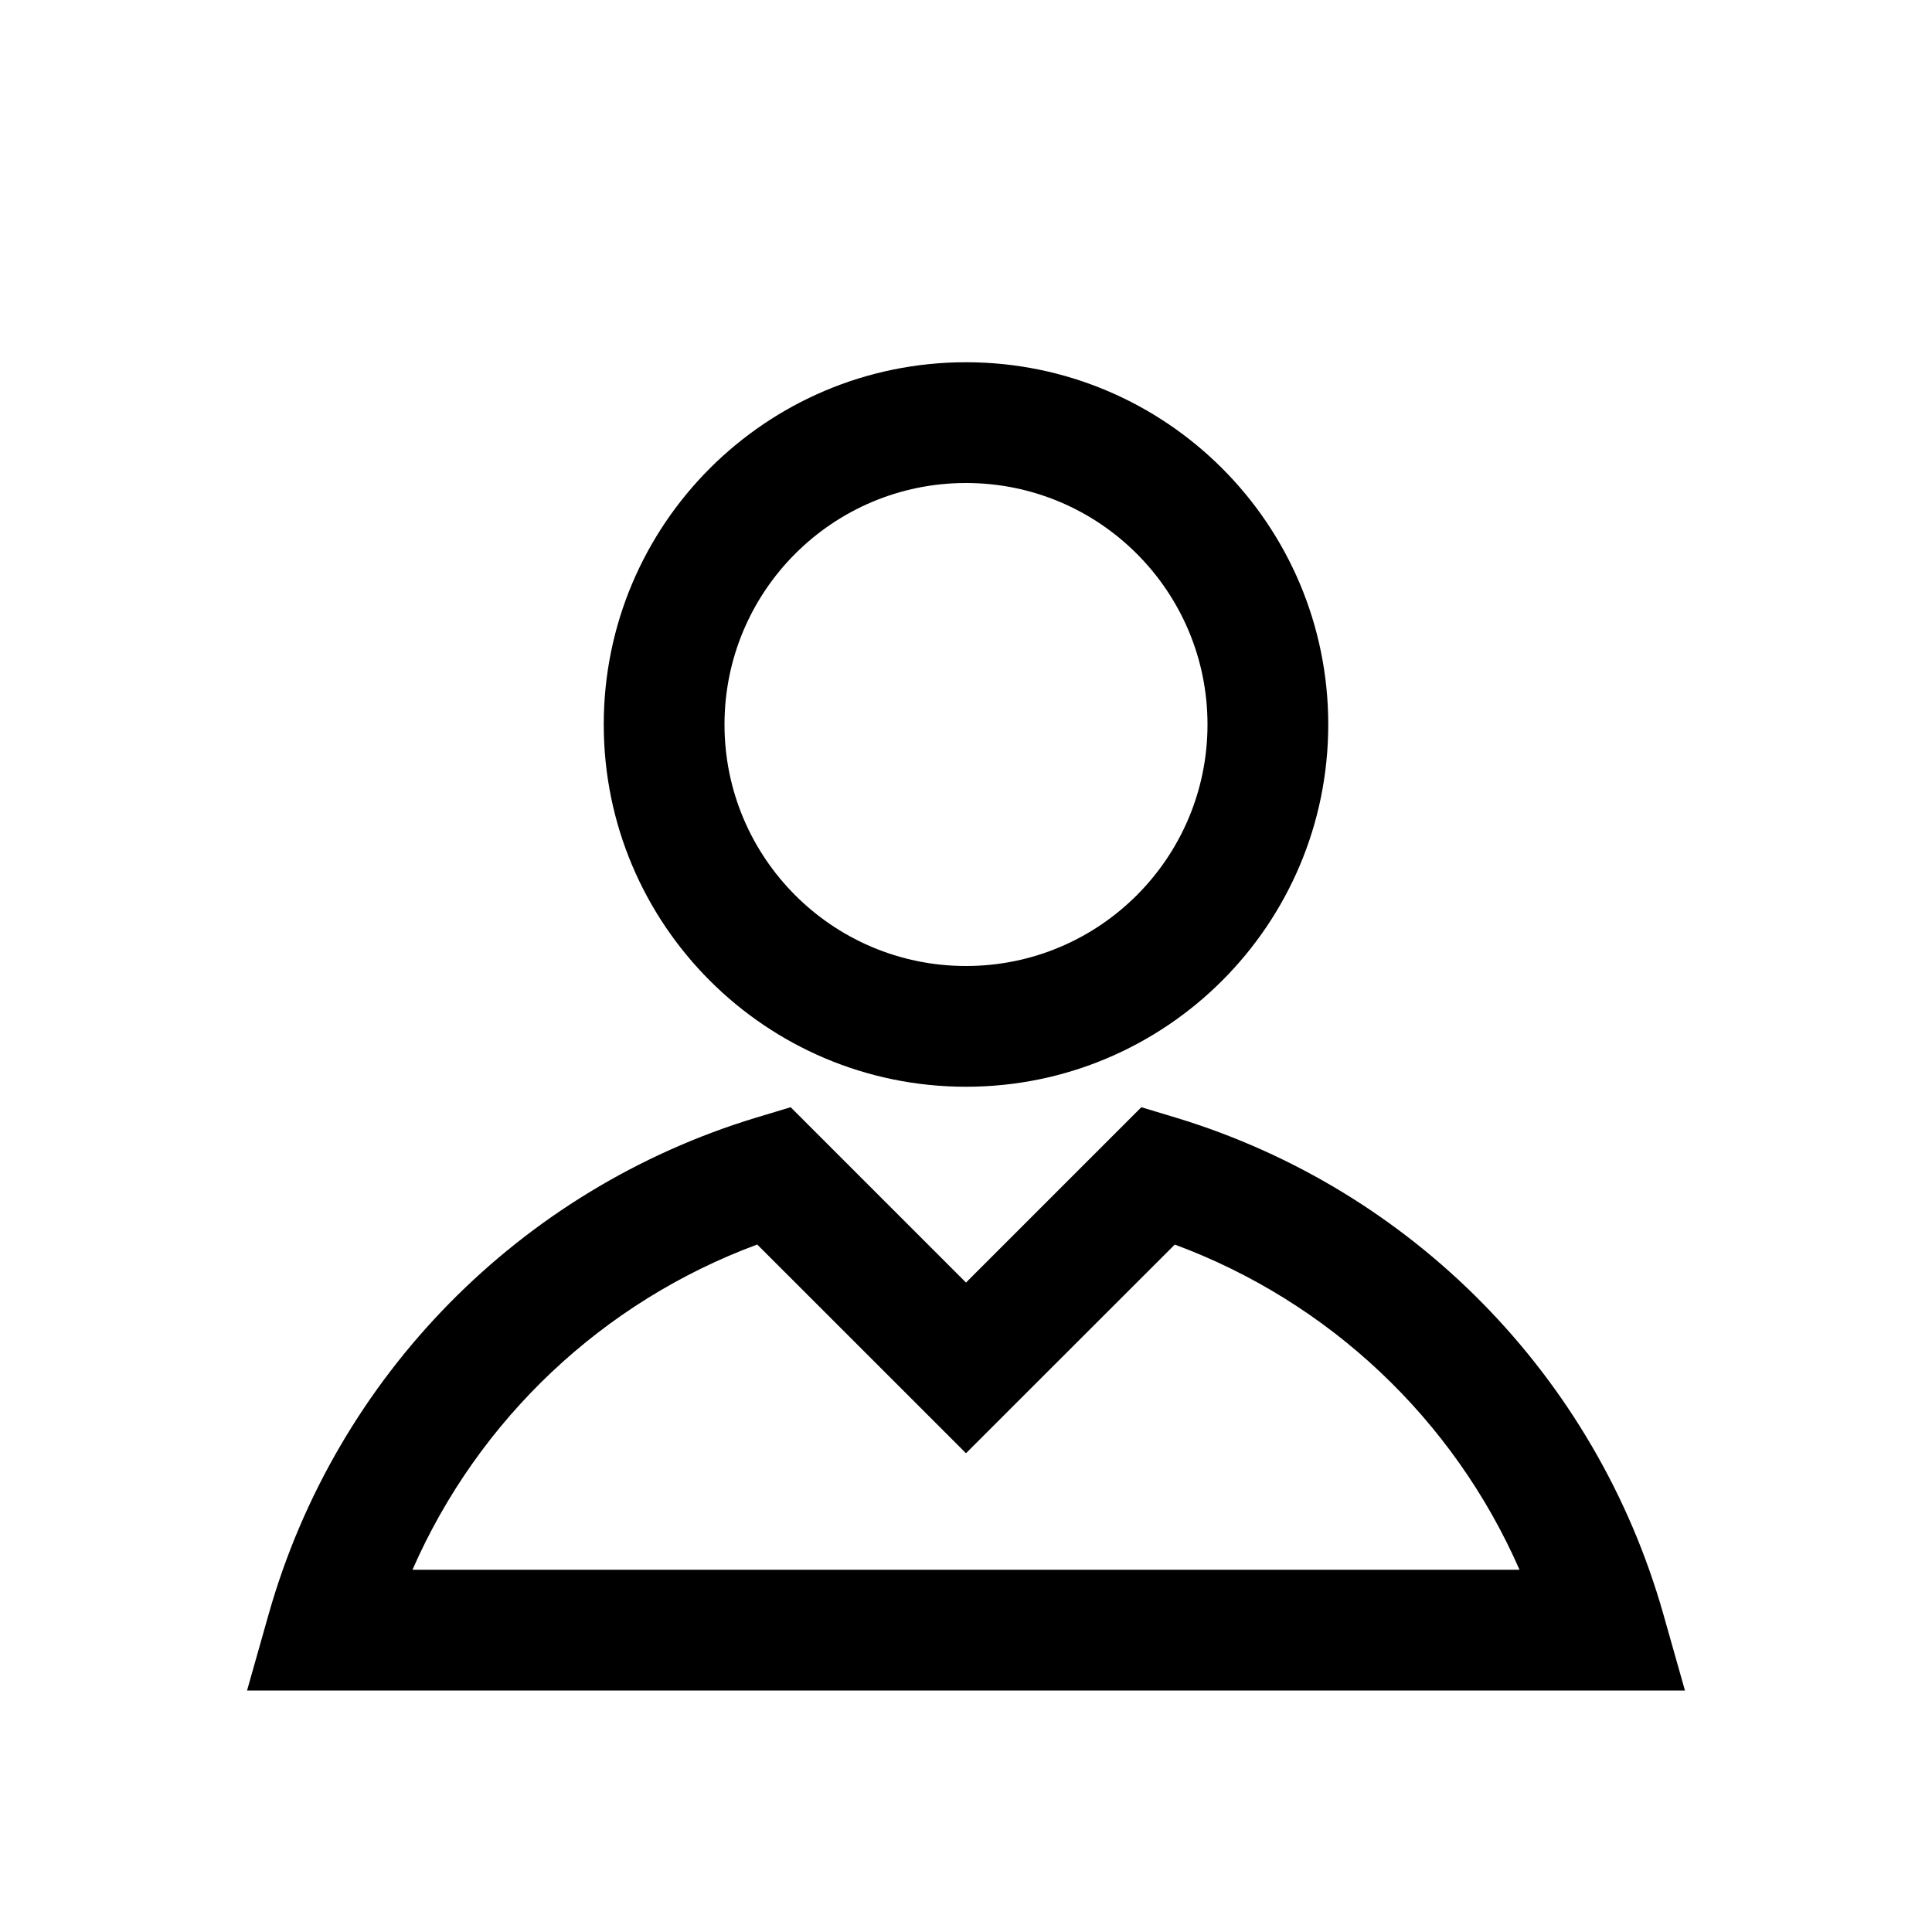
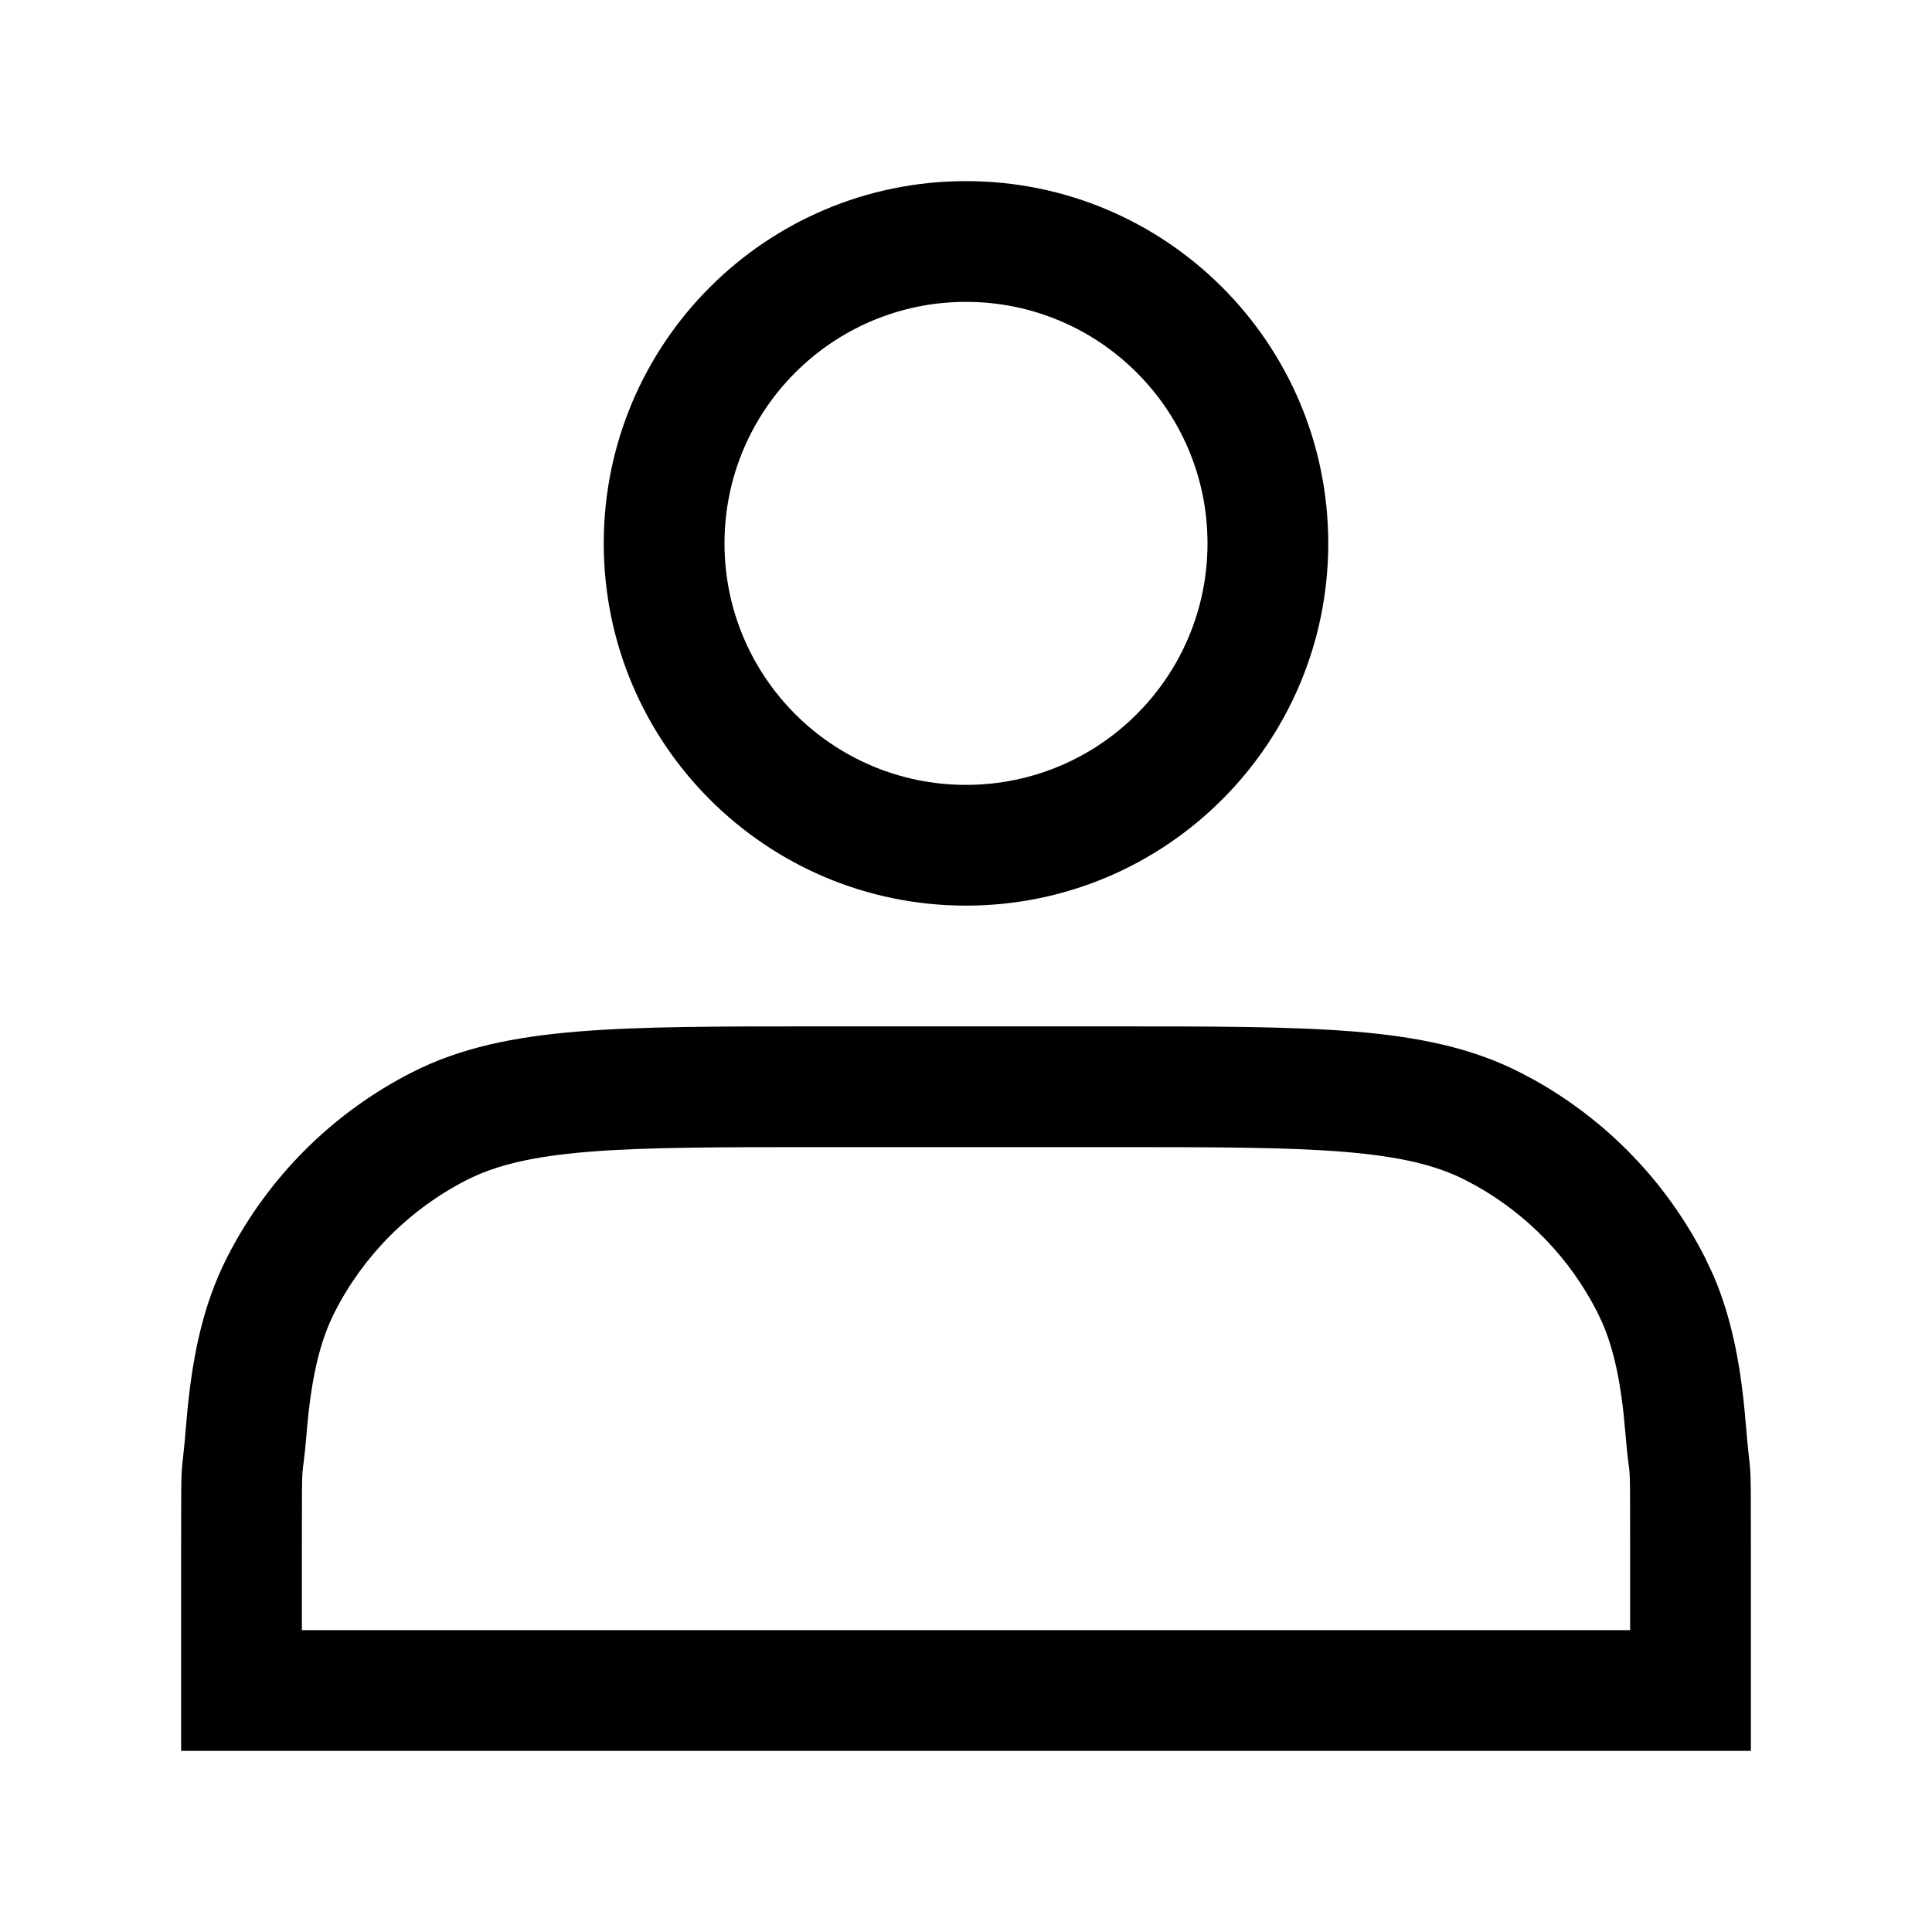
- <svg xmlns="http://www.w3.org/2000/svg" xmlns:xlink="http://www.w3.org/1999/xlink" viewBox="0 0 32 32">
-   <defs>
-     <path id="a" d="m18.904 18.339.573.173a12.02 12.02 0 0 1 8.071 8.216l.36 1.272H4.092l.36-1.272a12.02 12.02 0 0 1 8.07-8.216l.574-.173L16 21.243zm.554 2.275L16 24.07l-3.458-3.457A10.04 10.04 0 0 0 6.832 26h18.336a10.04 10.04 0 0 0-5.71-5.386M16 6a6 6 0 1 1 0 12 6 6 0 0 1 0-12m0 2a4 4 0 1 0 0 8 4 4 0 0 0 0-8" />
-   </defs>
-   <use xlink:href="#a" fill-rule="evenodd" />
+ <svg xmlns="http://www.w3.org/2000/svg" viewBox="0 0 32 32">
+   <path d="M18.4 17c1.664 0 2.971 0 4.022.085 1.062.087 1.95.267 2.756.678l.244.13a7 7 0 0 1 2.815 2.93l.144.305c.31.724.458 1.52.534 2.45.086 1.05.085.358.085 2.022V29H3v-3.4c0-1.664 0-.971.085-2.022.087-1.062.267-1.95.678-2.756a7 7 0 0 1 3.06-3.06c.805-.41 1.693-.59 2.755-.677 1.05-.086 2.358-.085 4.022-.085zm-4.8 2c-1.697 0-2.91 0-3.86.078-.938.077-1.532.224-2.01.467a5 5 0 0 0-2.185 2.185c-.243.478-.39 1.072-.467 2.01C5 24.69 5 23.903 5 25.6V27h22v-1.4c0-1.697 0-.91-.078-1.86-.067-.82-.188-1.379-.38-1.825l-.087-.184a5 5 0 0 0-2.01-2.093l-.175-.093c-.478-.243-1.072-.39-2.01-.467C21.31 19 20.097 19 18.4 19zM16 3a6 6 0 1 1 0 12 6 6 0 0 1 0-12m0 2a4 4 0 1 0 0 8 4 4 0 0 0 0-8" />
</svg>
